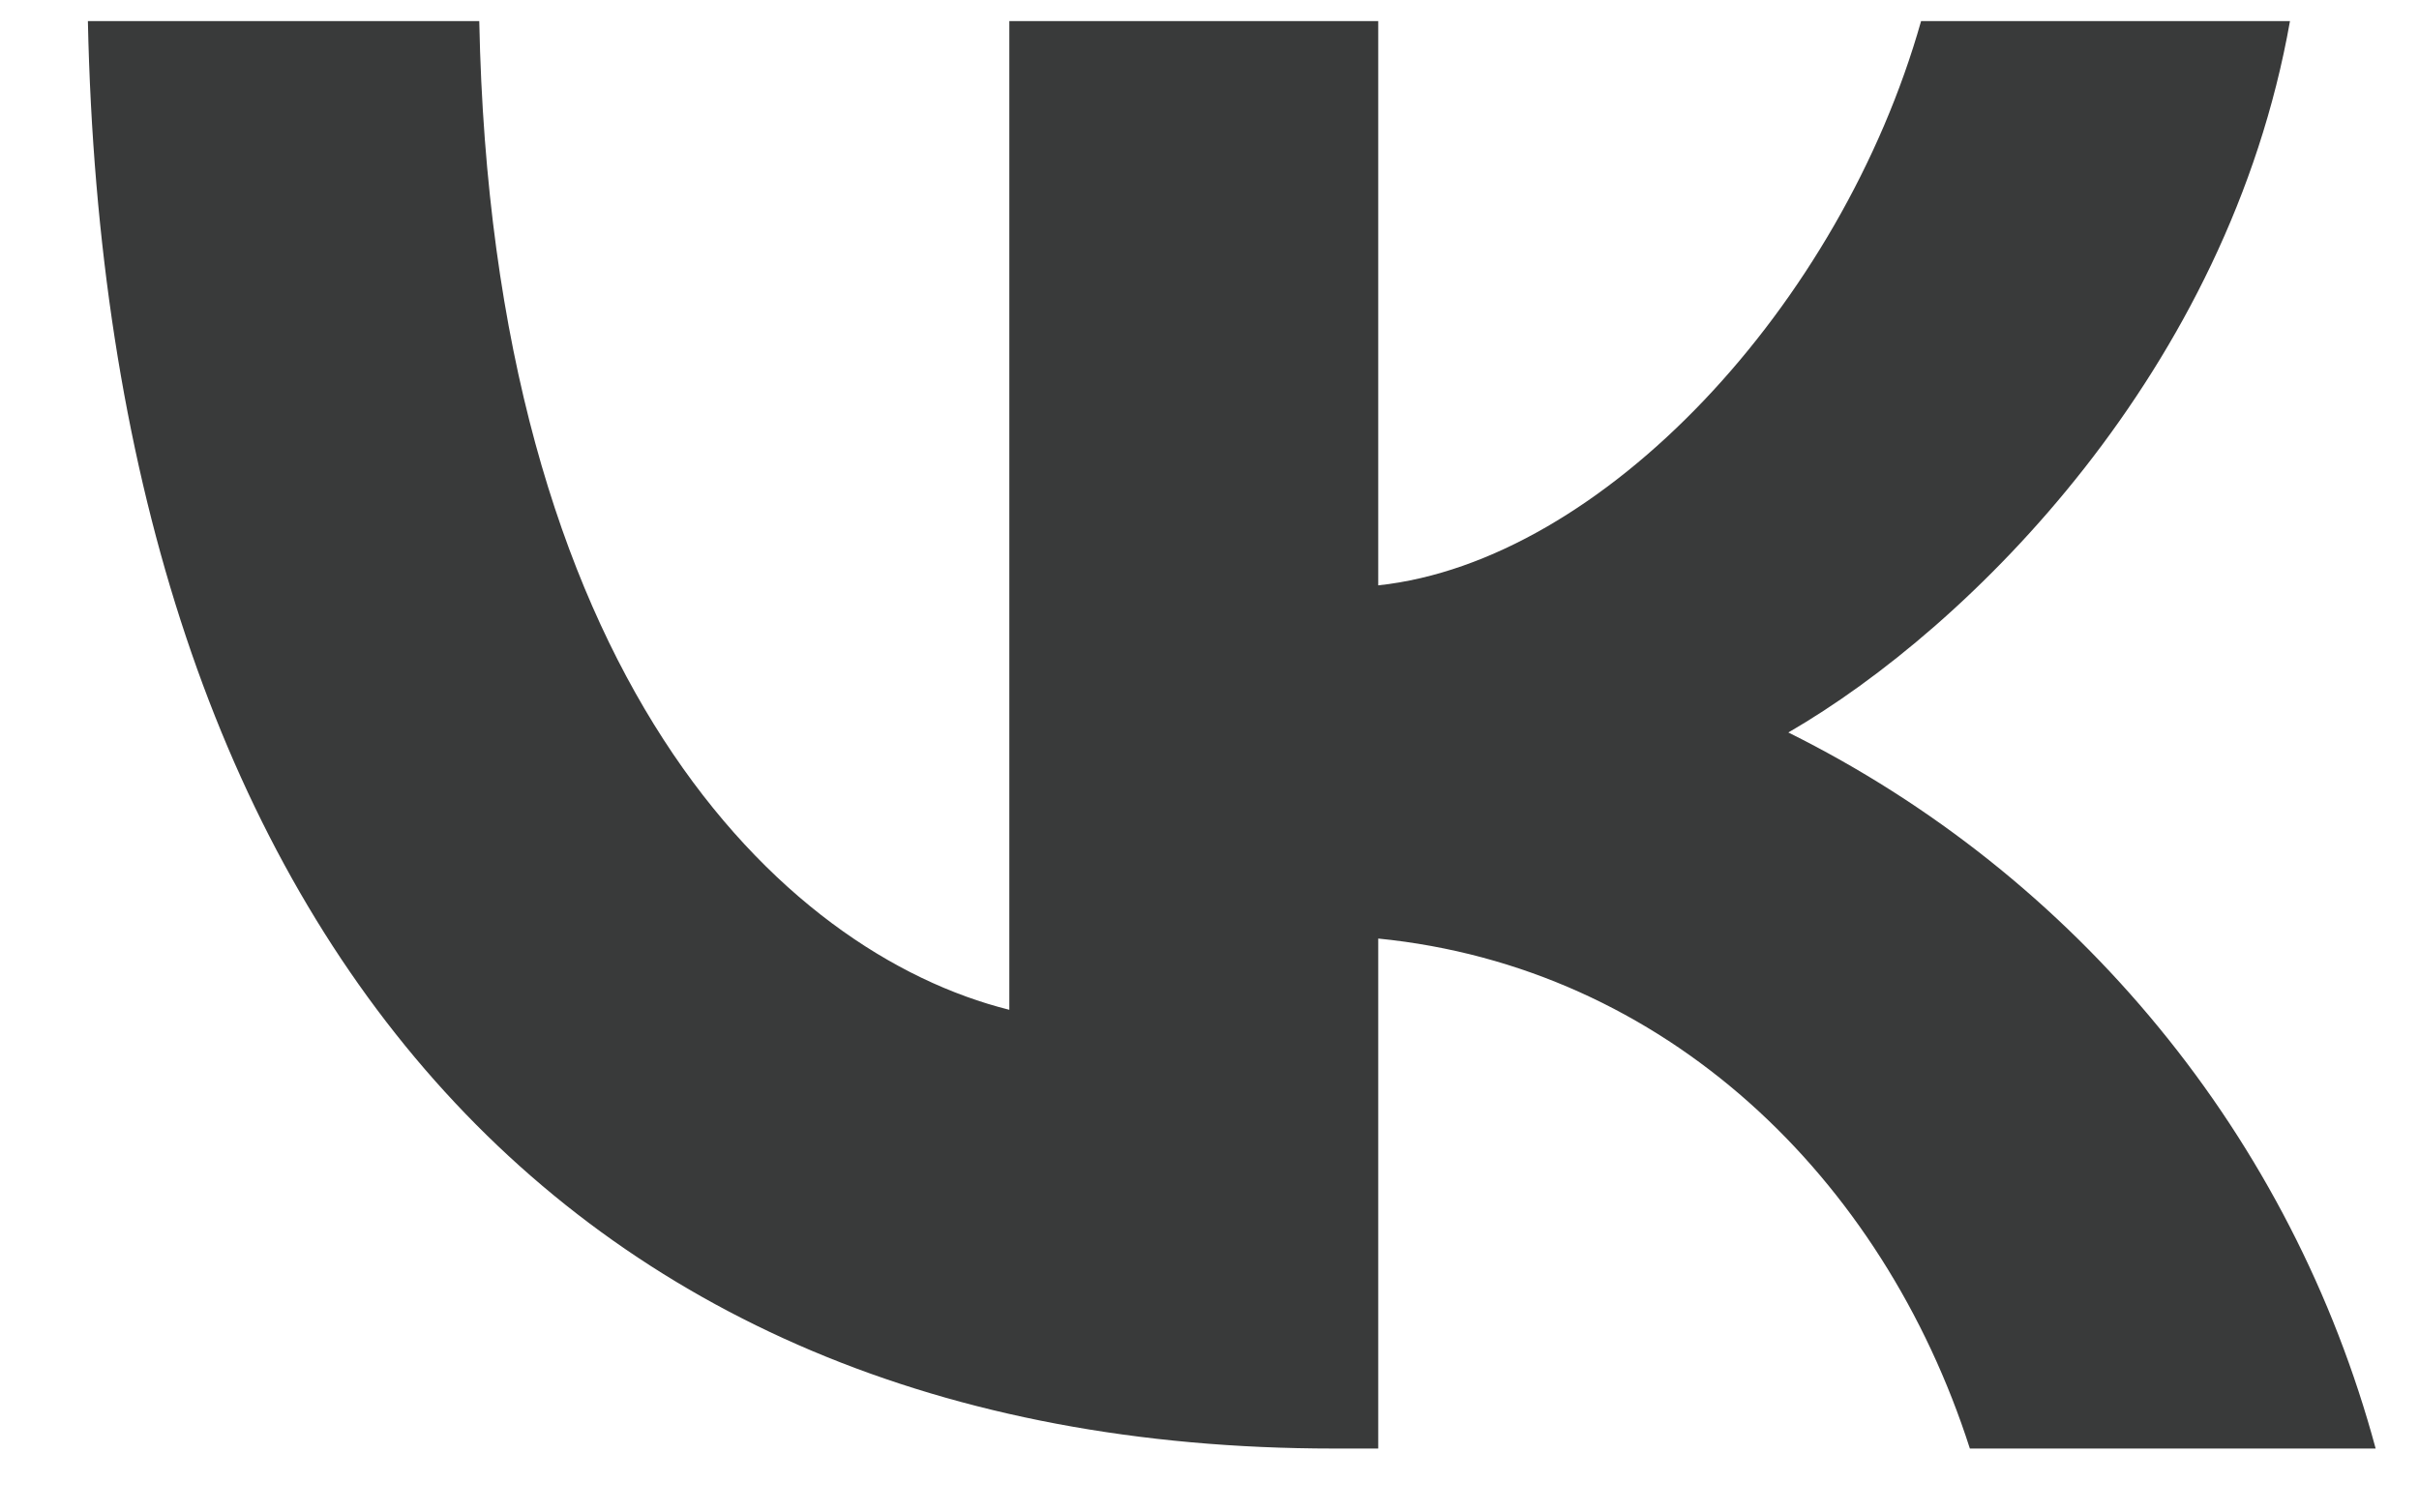
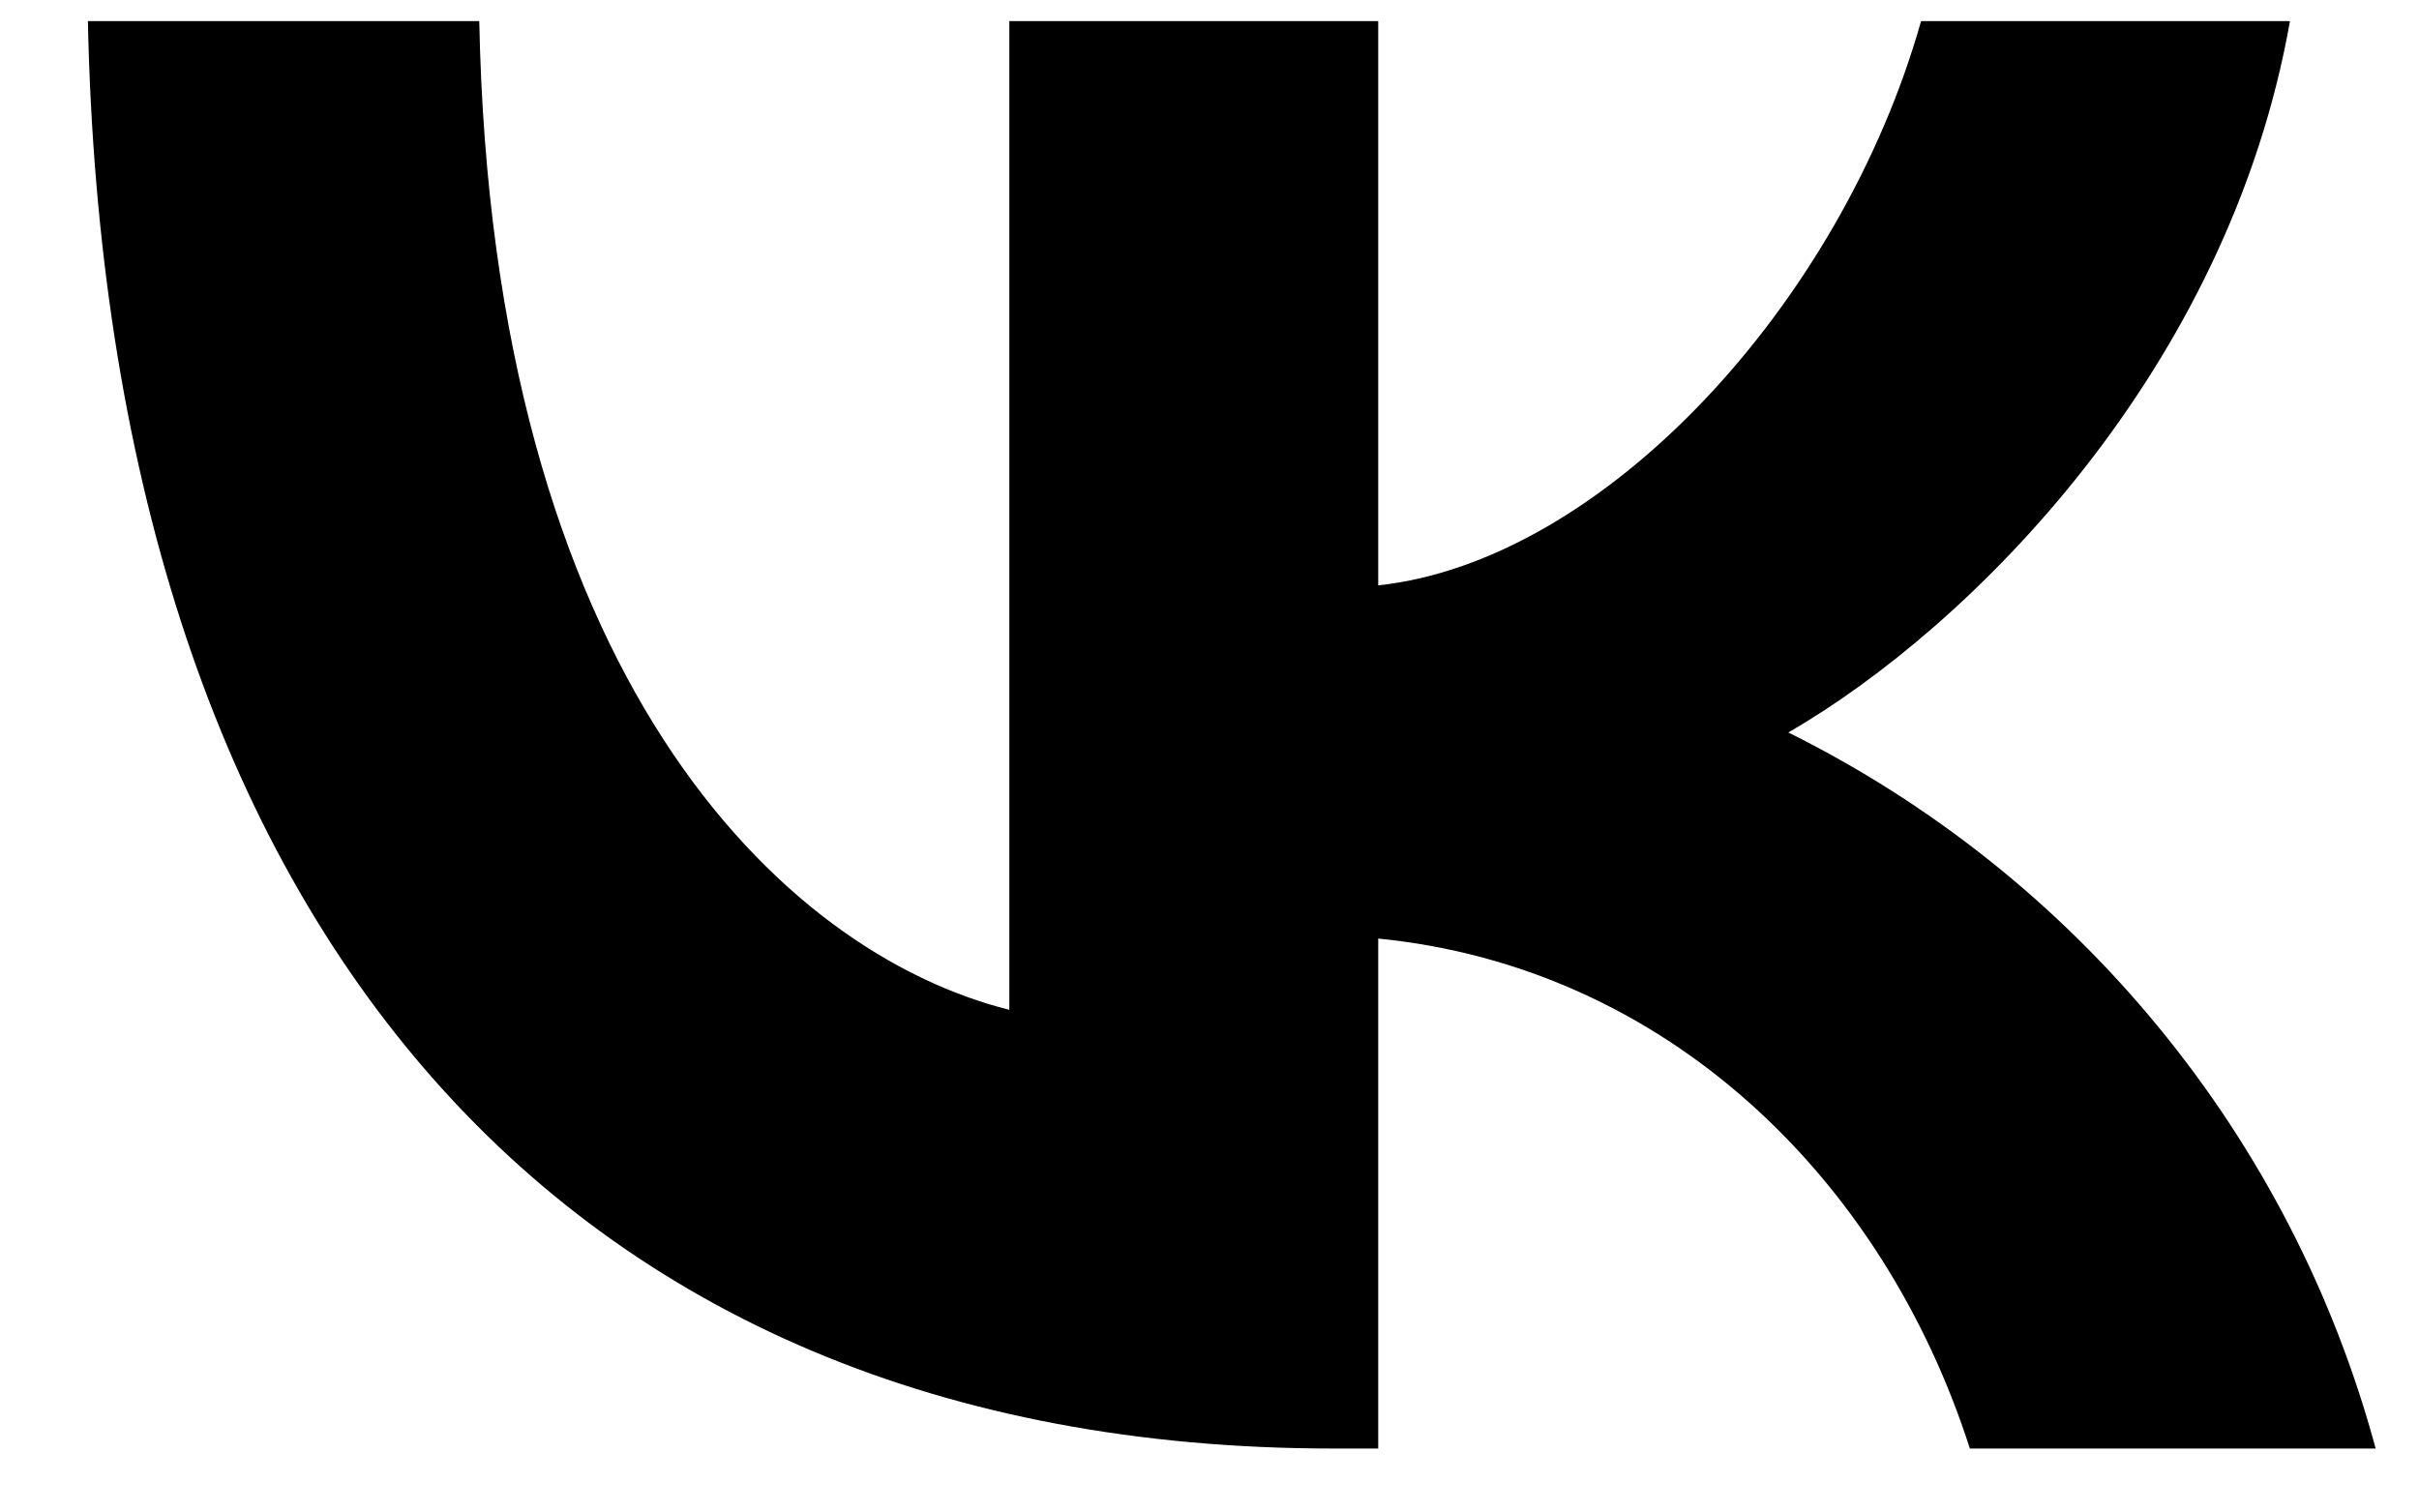
<svg xmlns="http://www.w3.org/2000/svg" width="24" height="15" viewBox="0 0 24 15" fill="none">
-   <path d="M13.233 14.375C5.479 14.375 1.058 9.057 0.872 0.209H4.755C4.883 6.702 7.746 9.454 10.014 10.021V0.209H13.674V5.809C15.906 5.569 18.267 3.018 19.06 0.209H22.72C22.109 3.668 19.557 6.22 17.743 7.269C19.162 7.974 20.415 8.972 21.419 10.197C22.424 11.421 23.157 12.845 23.57 14.375H19.544C18.679 11.681 16.522 9.597 13.674 9.314V14.375H13.233Z" fill="#393A3A" />
+   <path d="M13.233 14.375C5.479 14.375 1.058 9.057 0.872 0.209H4.755C4.883 6.702 7.746 9.454 10.014 10.021V0.209H13.674V5.809C15.906 5.569 18.267 3.018 19.06 0.209H22.72C22.109 3.668 19.557 6.22 17.743 7.269C19.162 7.974 20.415 8.972 21.419 10.197C22.424 11.421 23.157 12.845 23.57 14.375H19.544C18.679 11.681 16.522 9.597 13.674 9.314V14.375H13.233Z" fill="currentColor" />
</svg>
